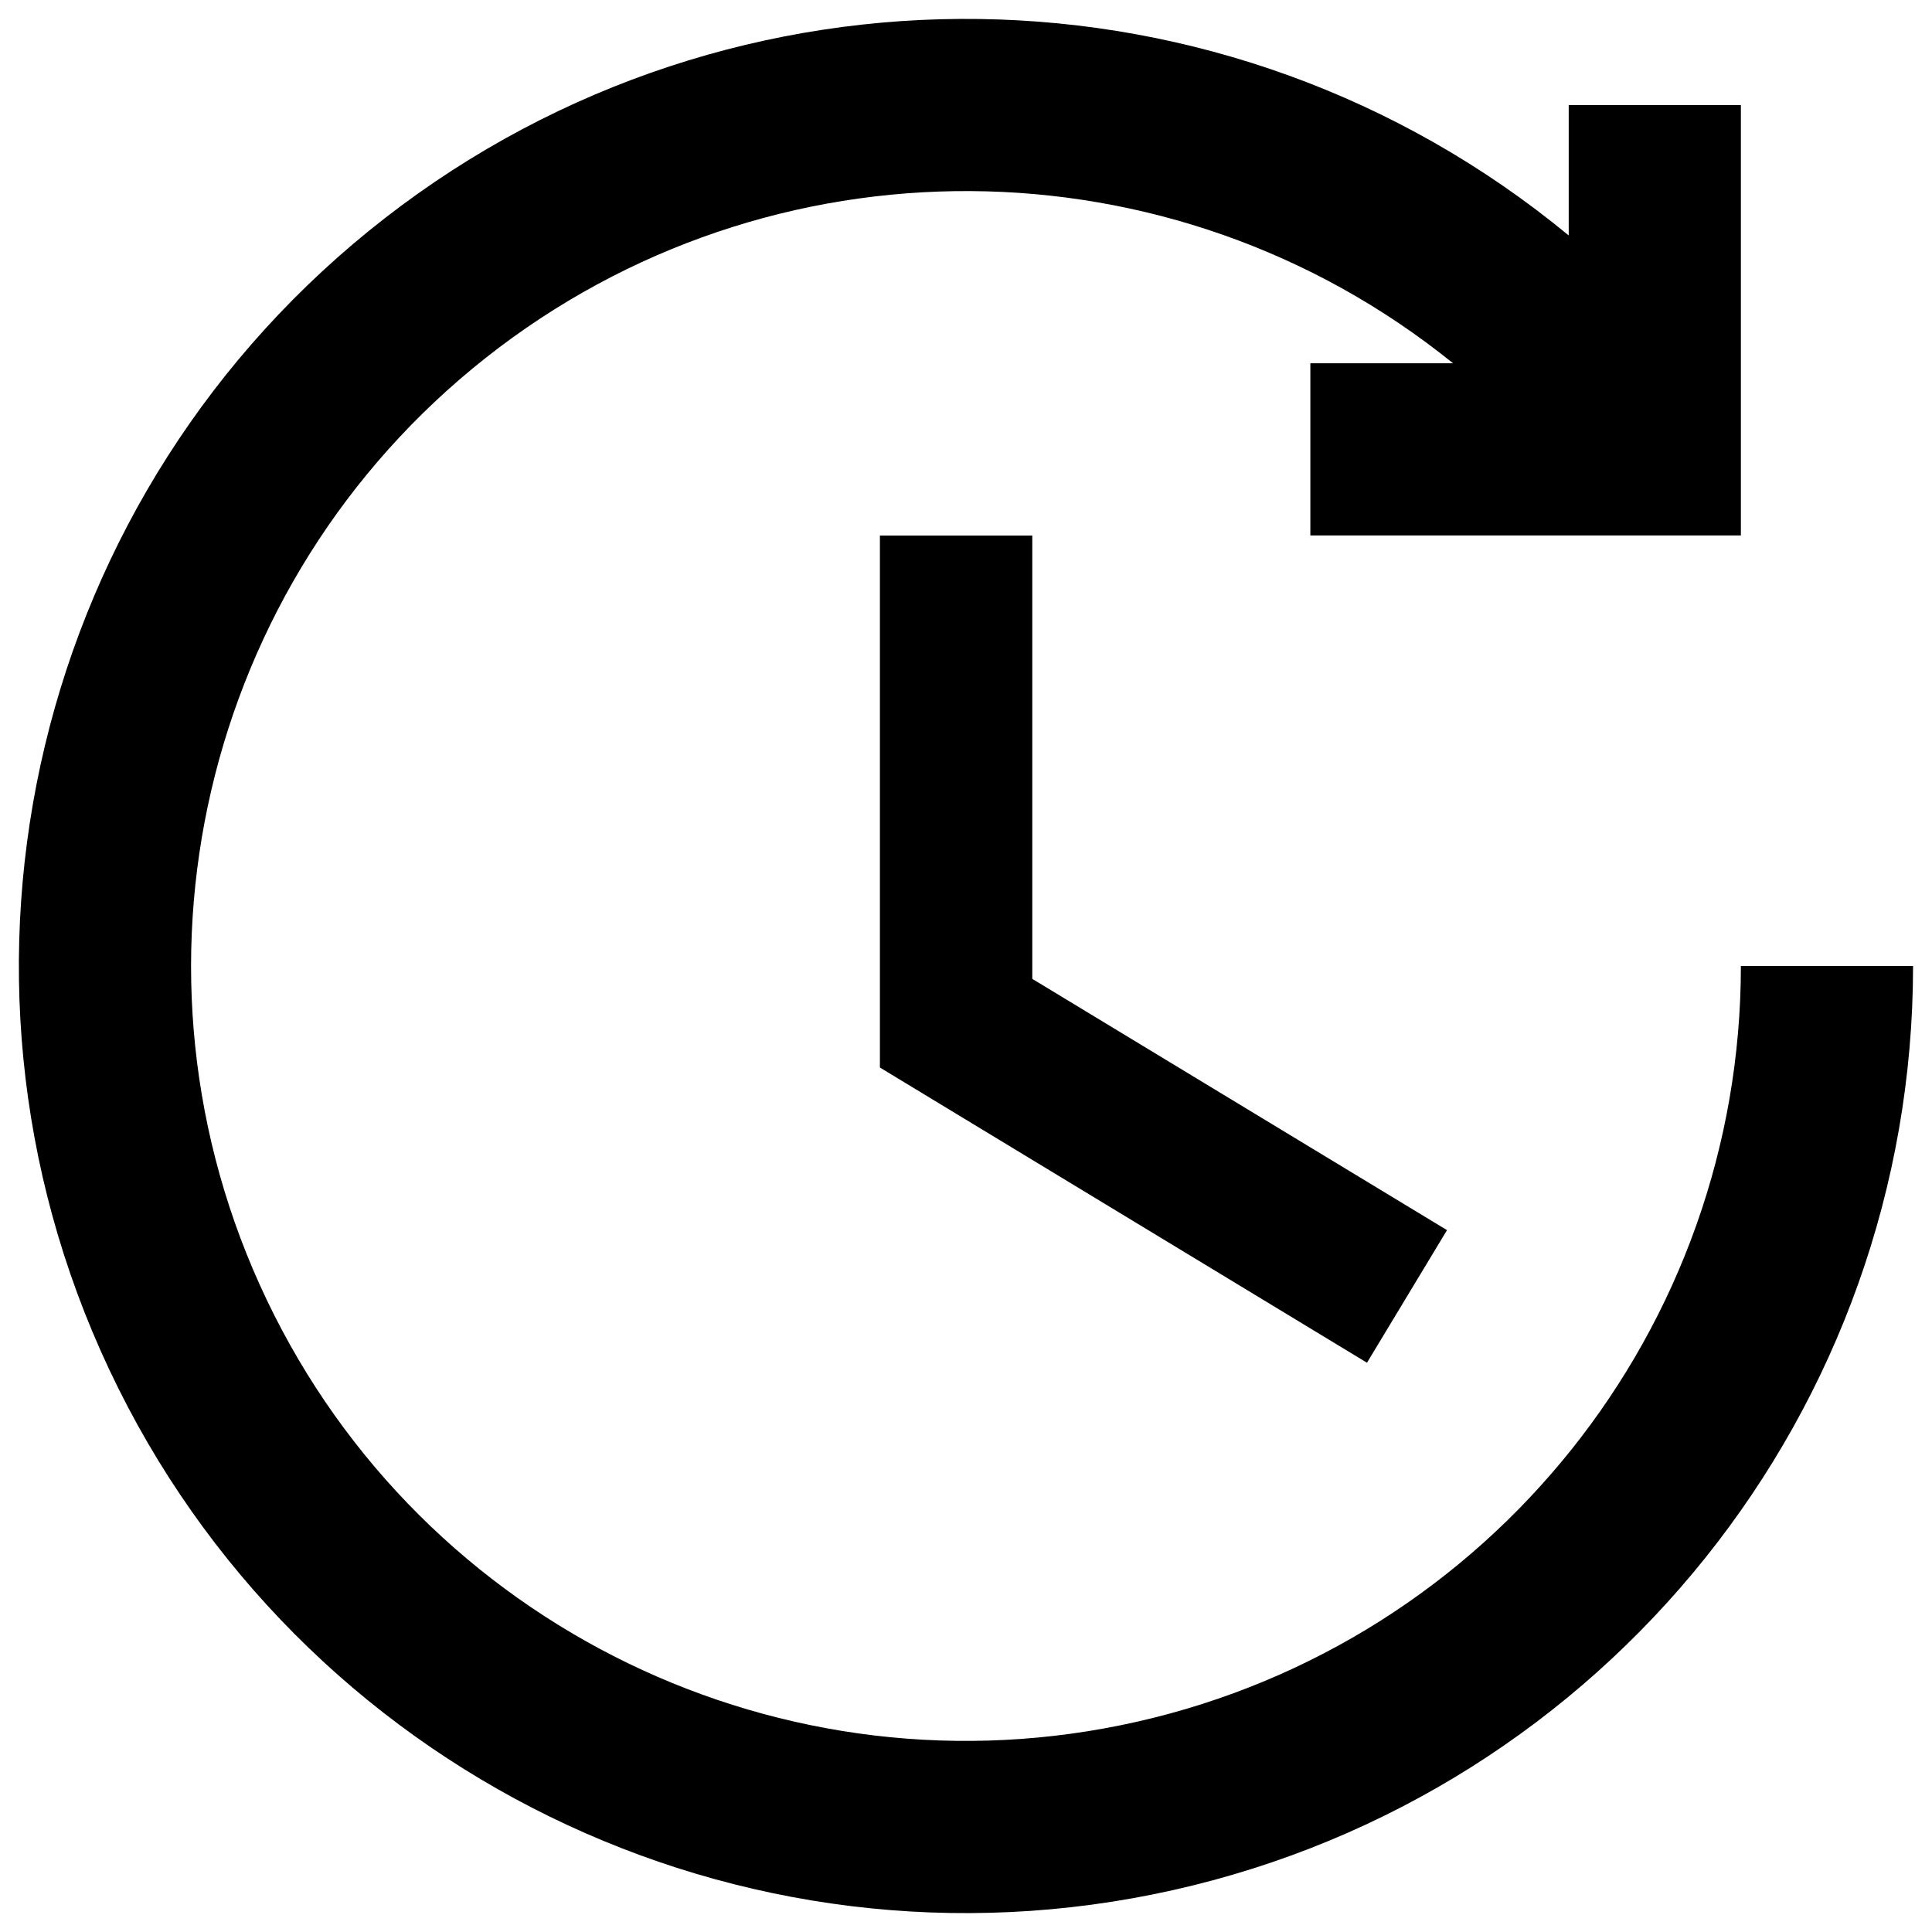
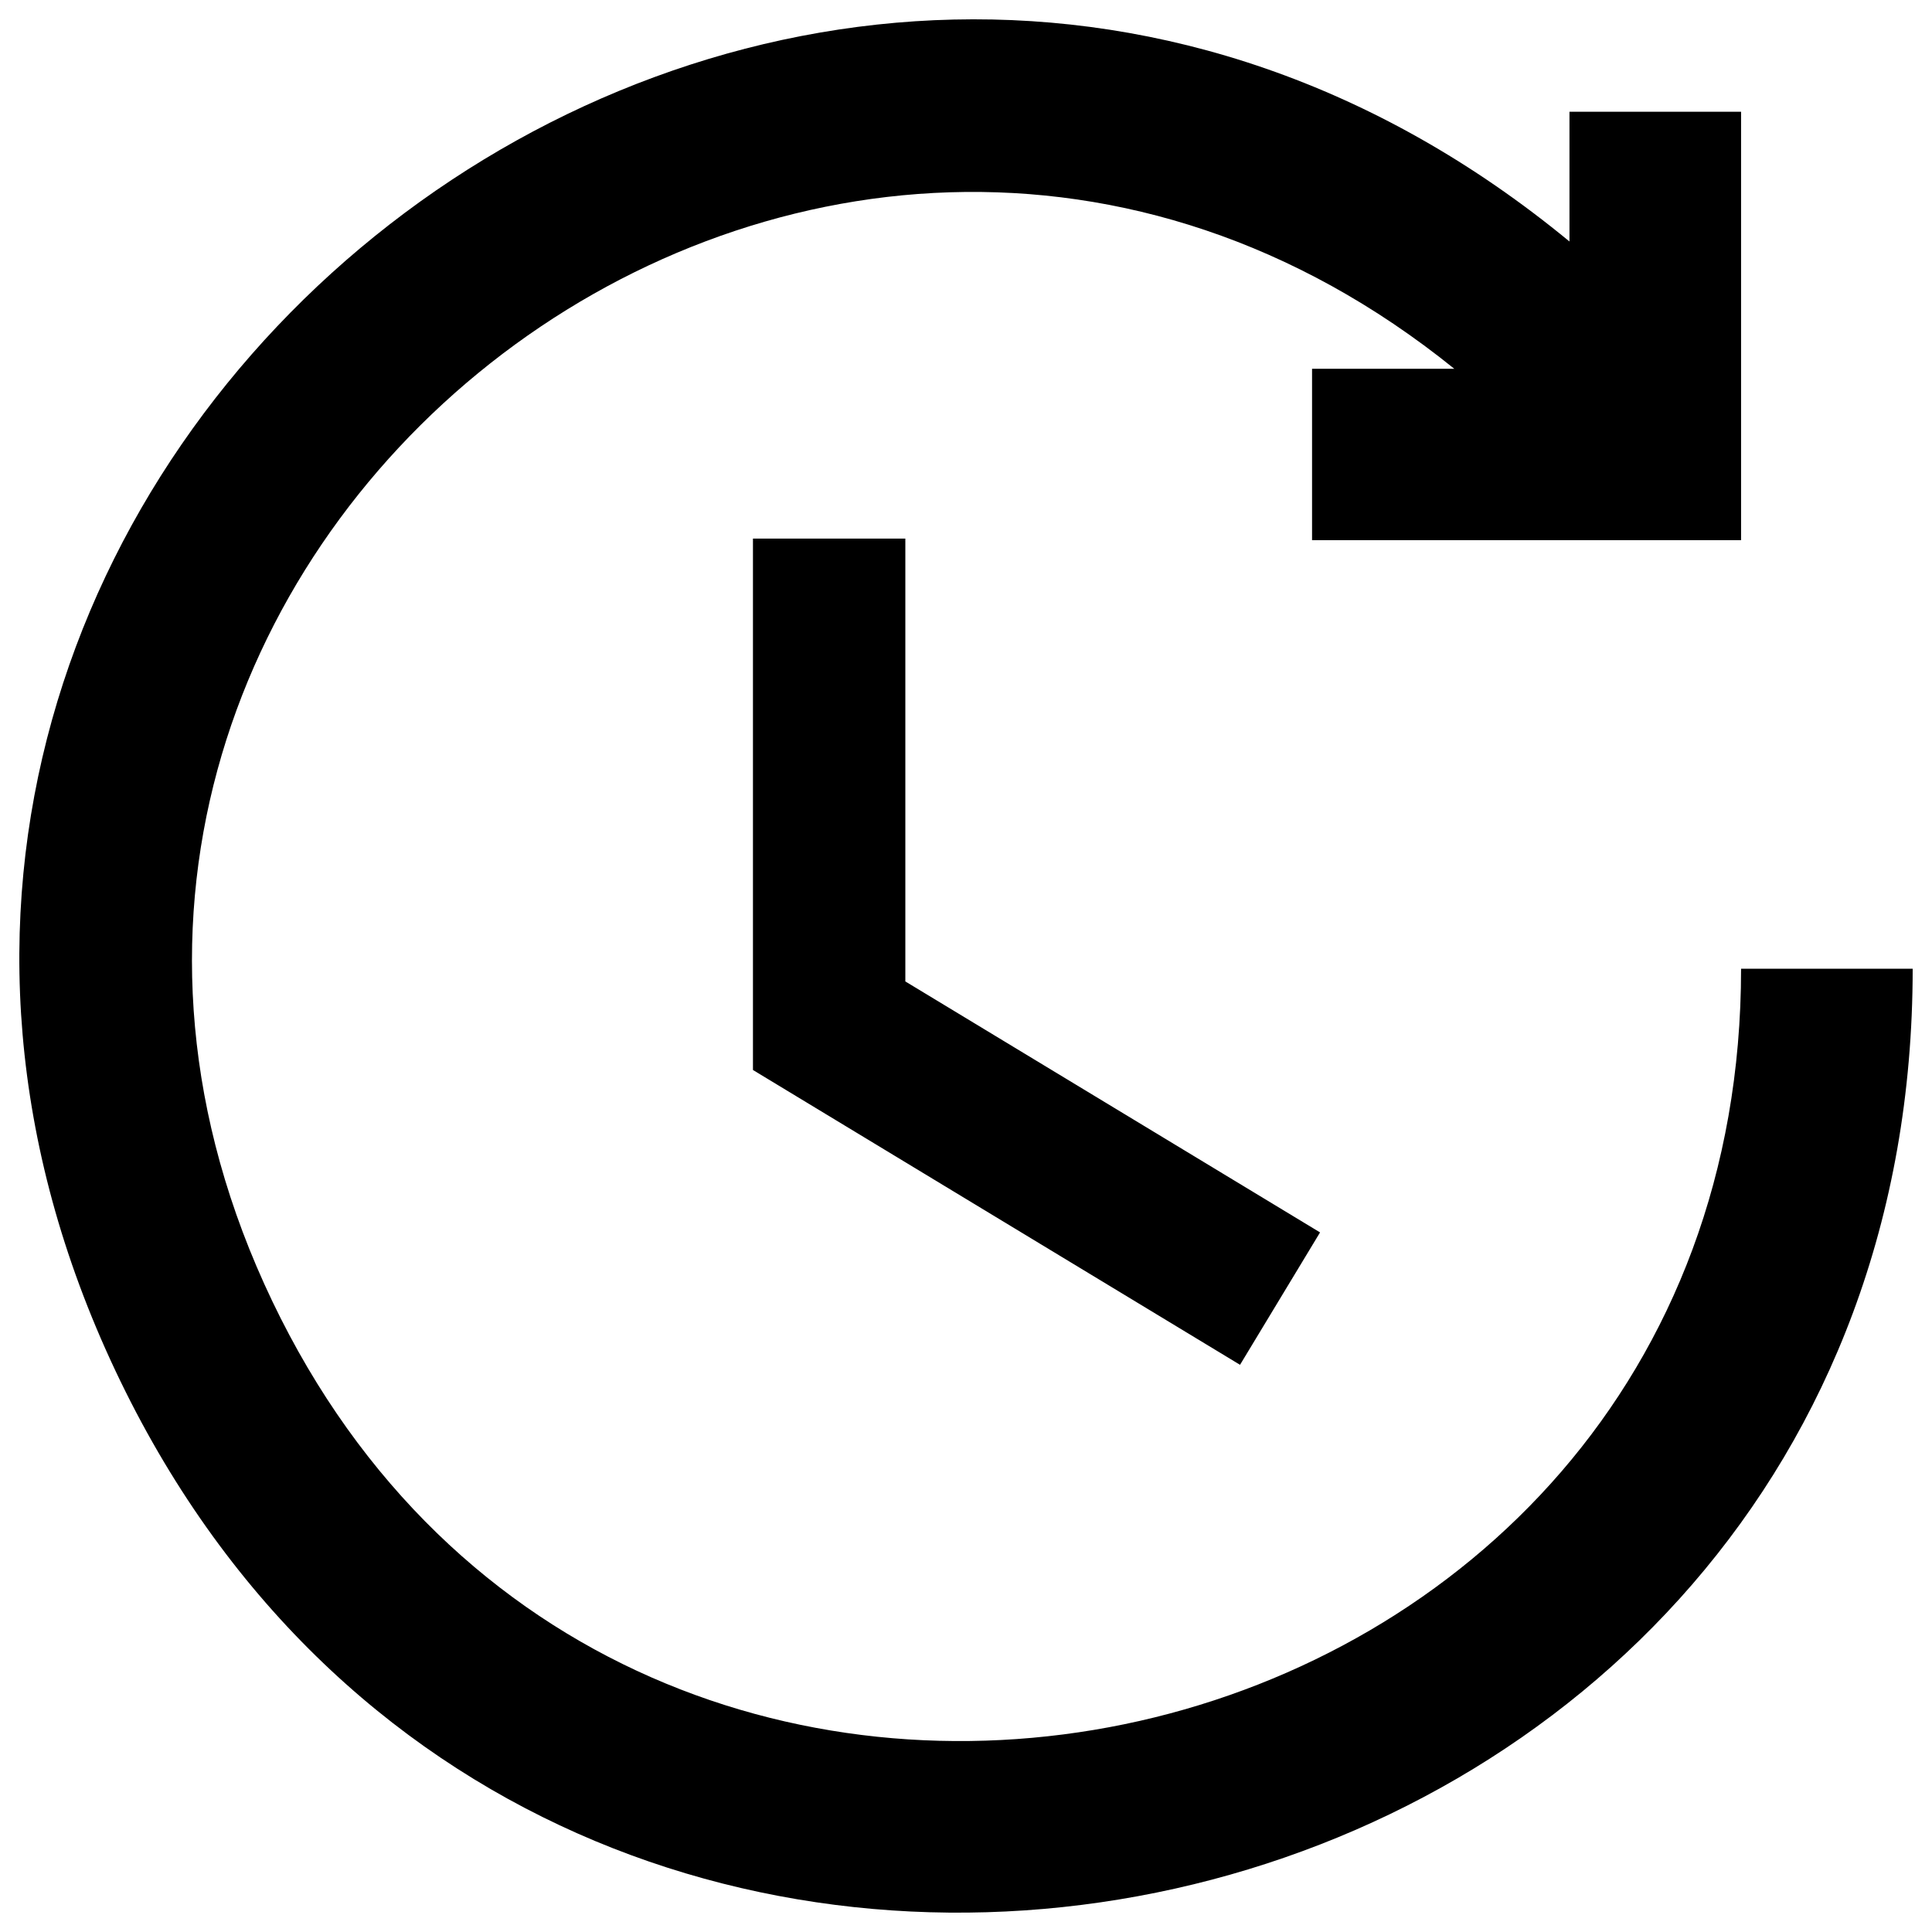
- <svg xmlns="http://www.w3.org/2000/svg" width="20" height="20" viewBox="-0.2 0 20.4 20">
-   <path id="clock-forward" d="M59.091,61.072V55.455H60.7v4.681l4.379,2.653-.845,1.4Zm6.052-7.436A8.182,8.182,0,1,0,68.182,60H70a10,10,0,1,1-3.636-7.714V50.909h1.818v4.545H63.636V53.636Z" transform="translate(-50 -50)" />
+ <svg xmlns="http://www.w3.org/2000/svg" width="20" height="20" viewBox="-.2 0 20.4 20">
+   <g>
+     <path d="M 15.156,3.694 C 8.398,-1.761 -1.067,5.713 2.674,13.537 6.415,21.362 18.184,18.707 18.184,10.029 H 19.996 C 19.996,20.663 5.553,23.882 1.018,14.272 -3.518,4.661 8.16,-4.417 16.372,2.35 V 0.98 h 1.812 V 5.504 h -4.53 v -1.81 z" />
+   </g>
+   <g transform="translate(-1.336552,0.02705571)">
+     <path d="M 9.087,11.071 V 5.46 h 1.609 v 4.676 l 4.379,2.65 -0.845,1.398 z" />
+   </g>
</svg>
